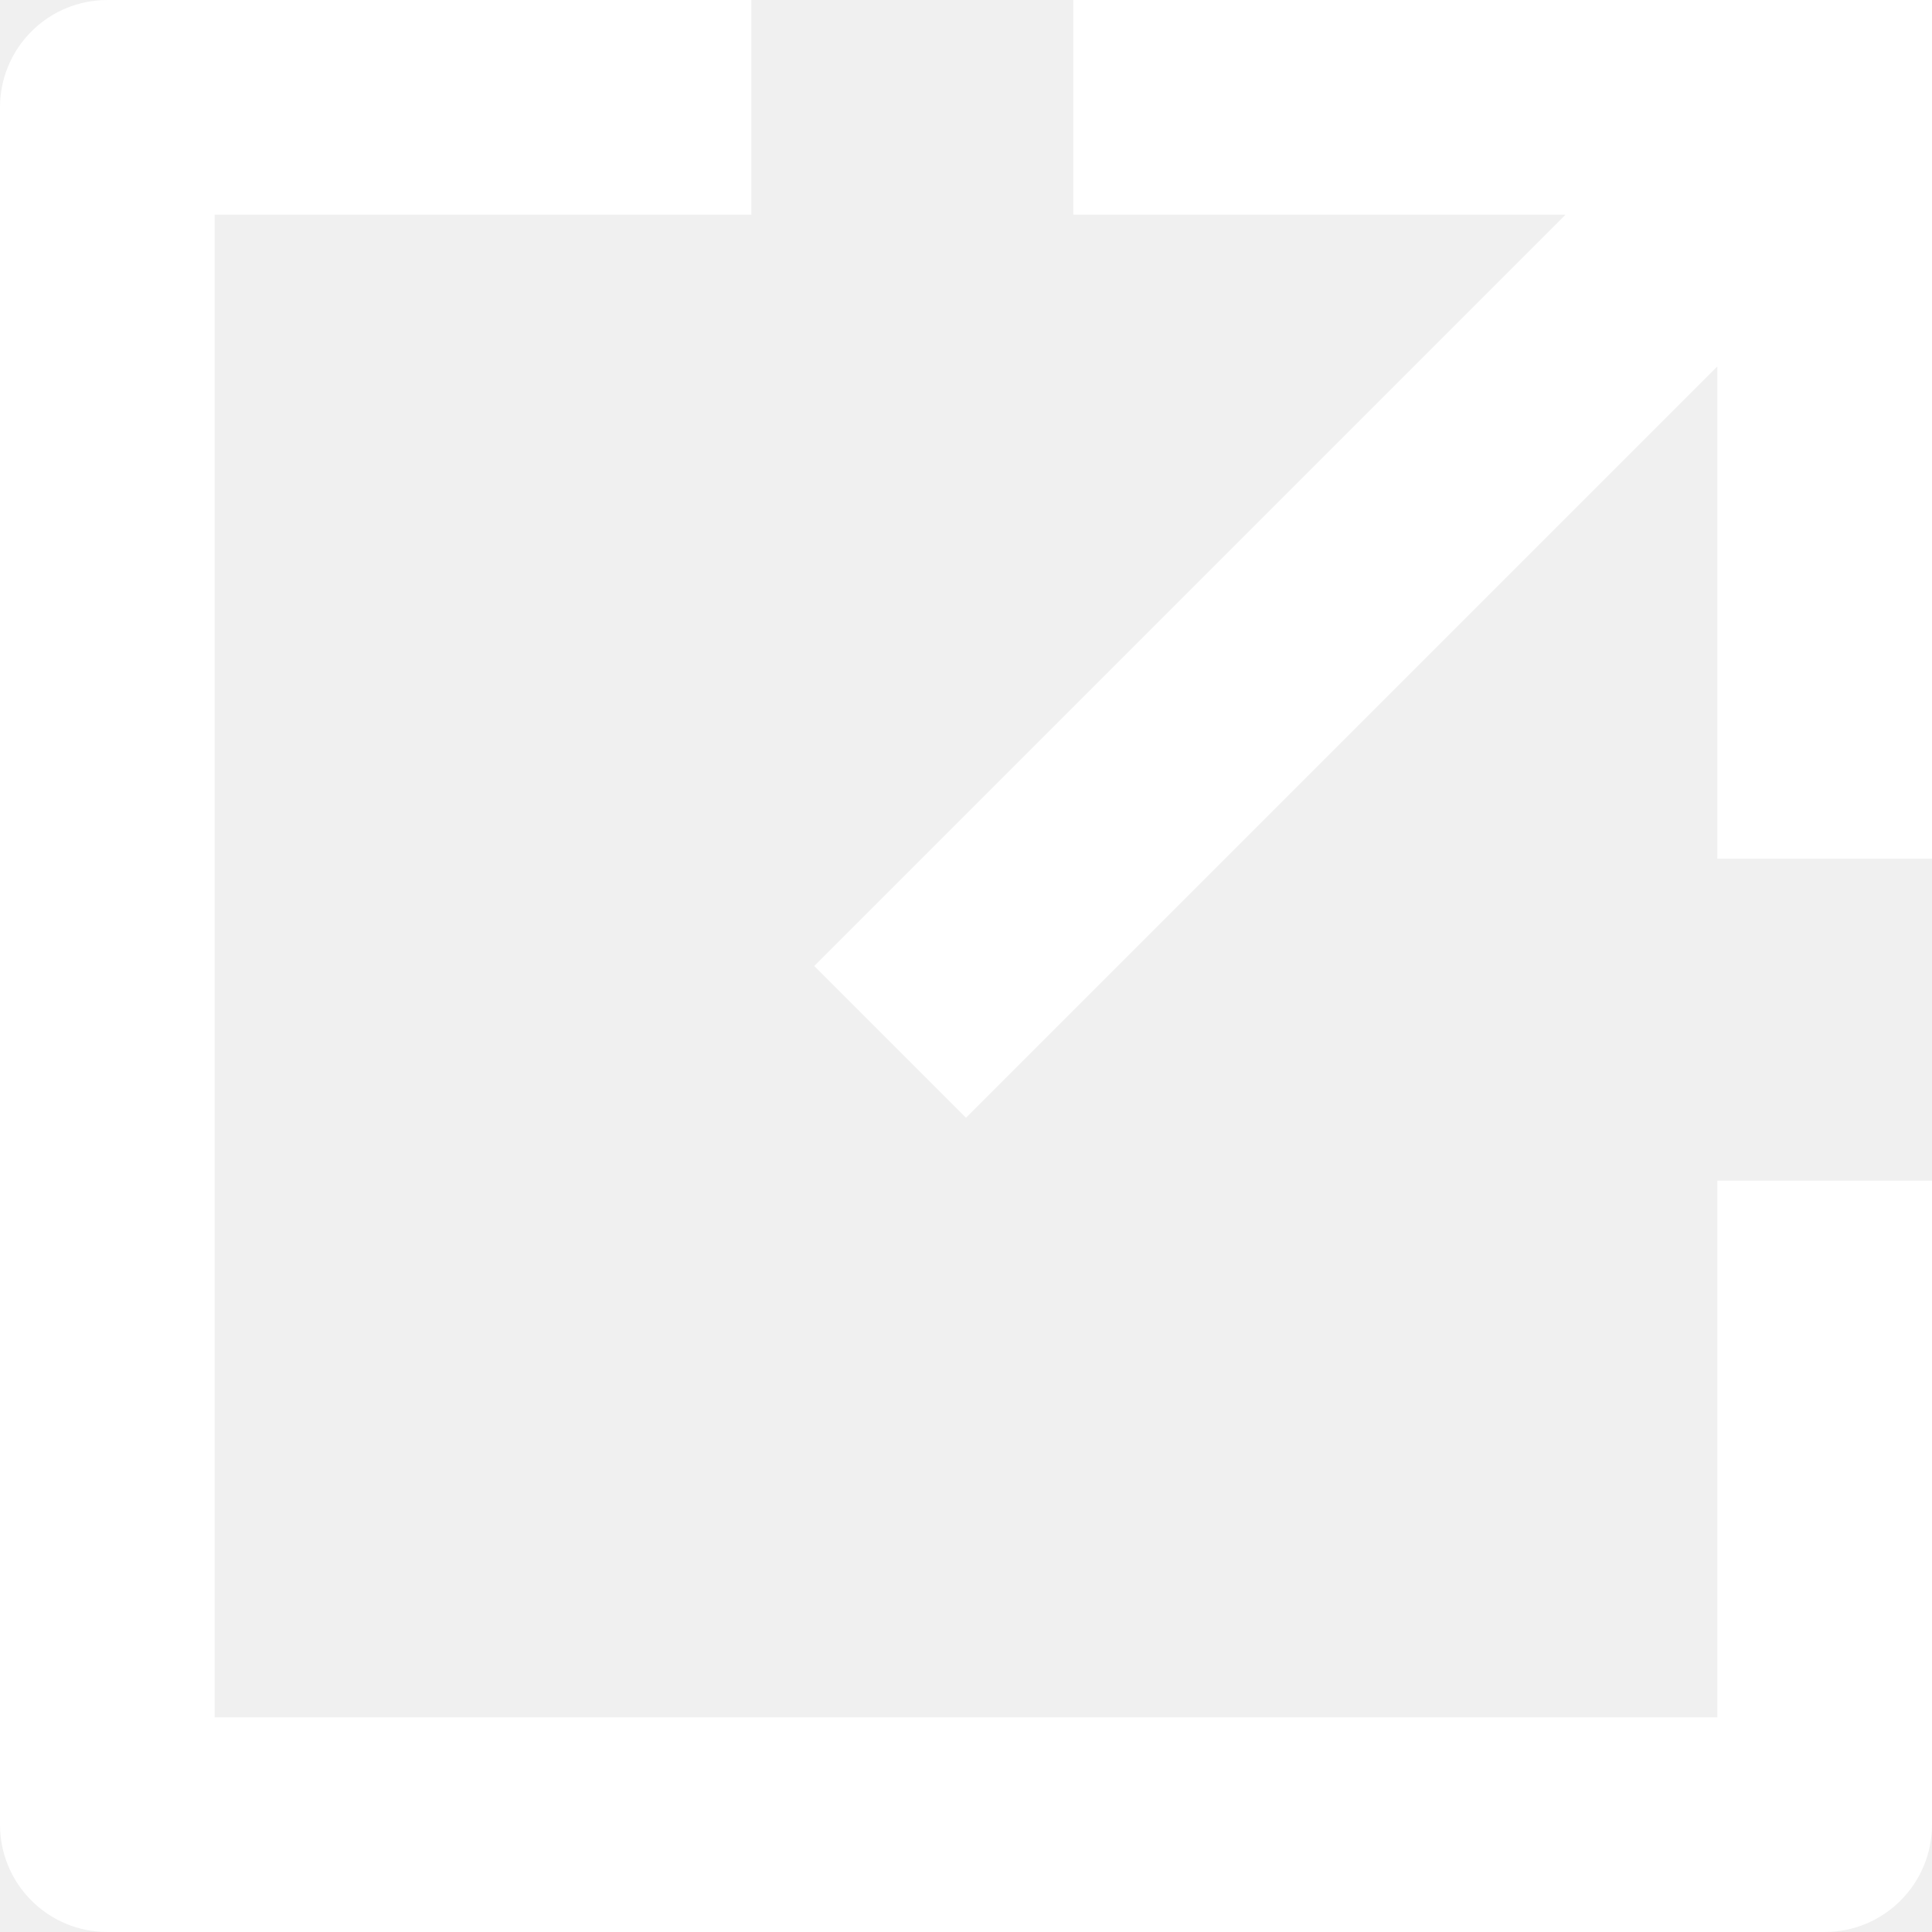
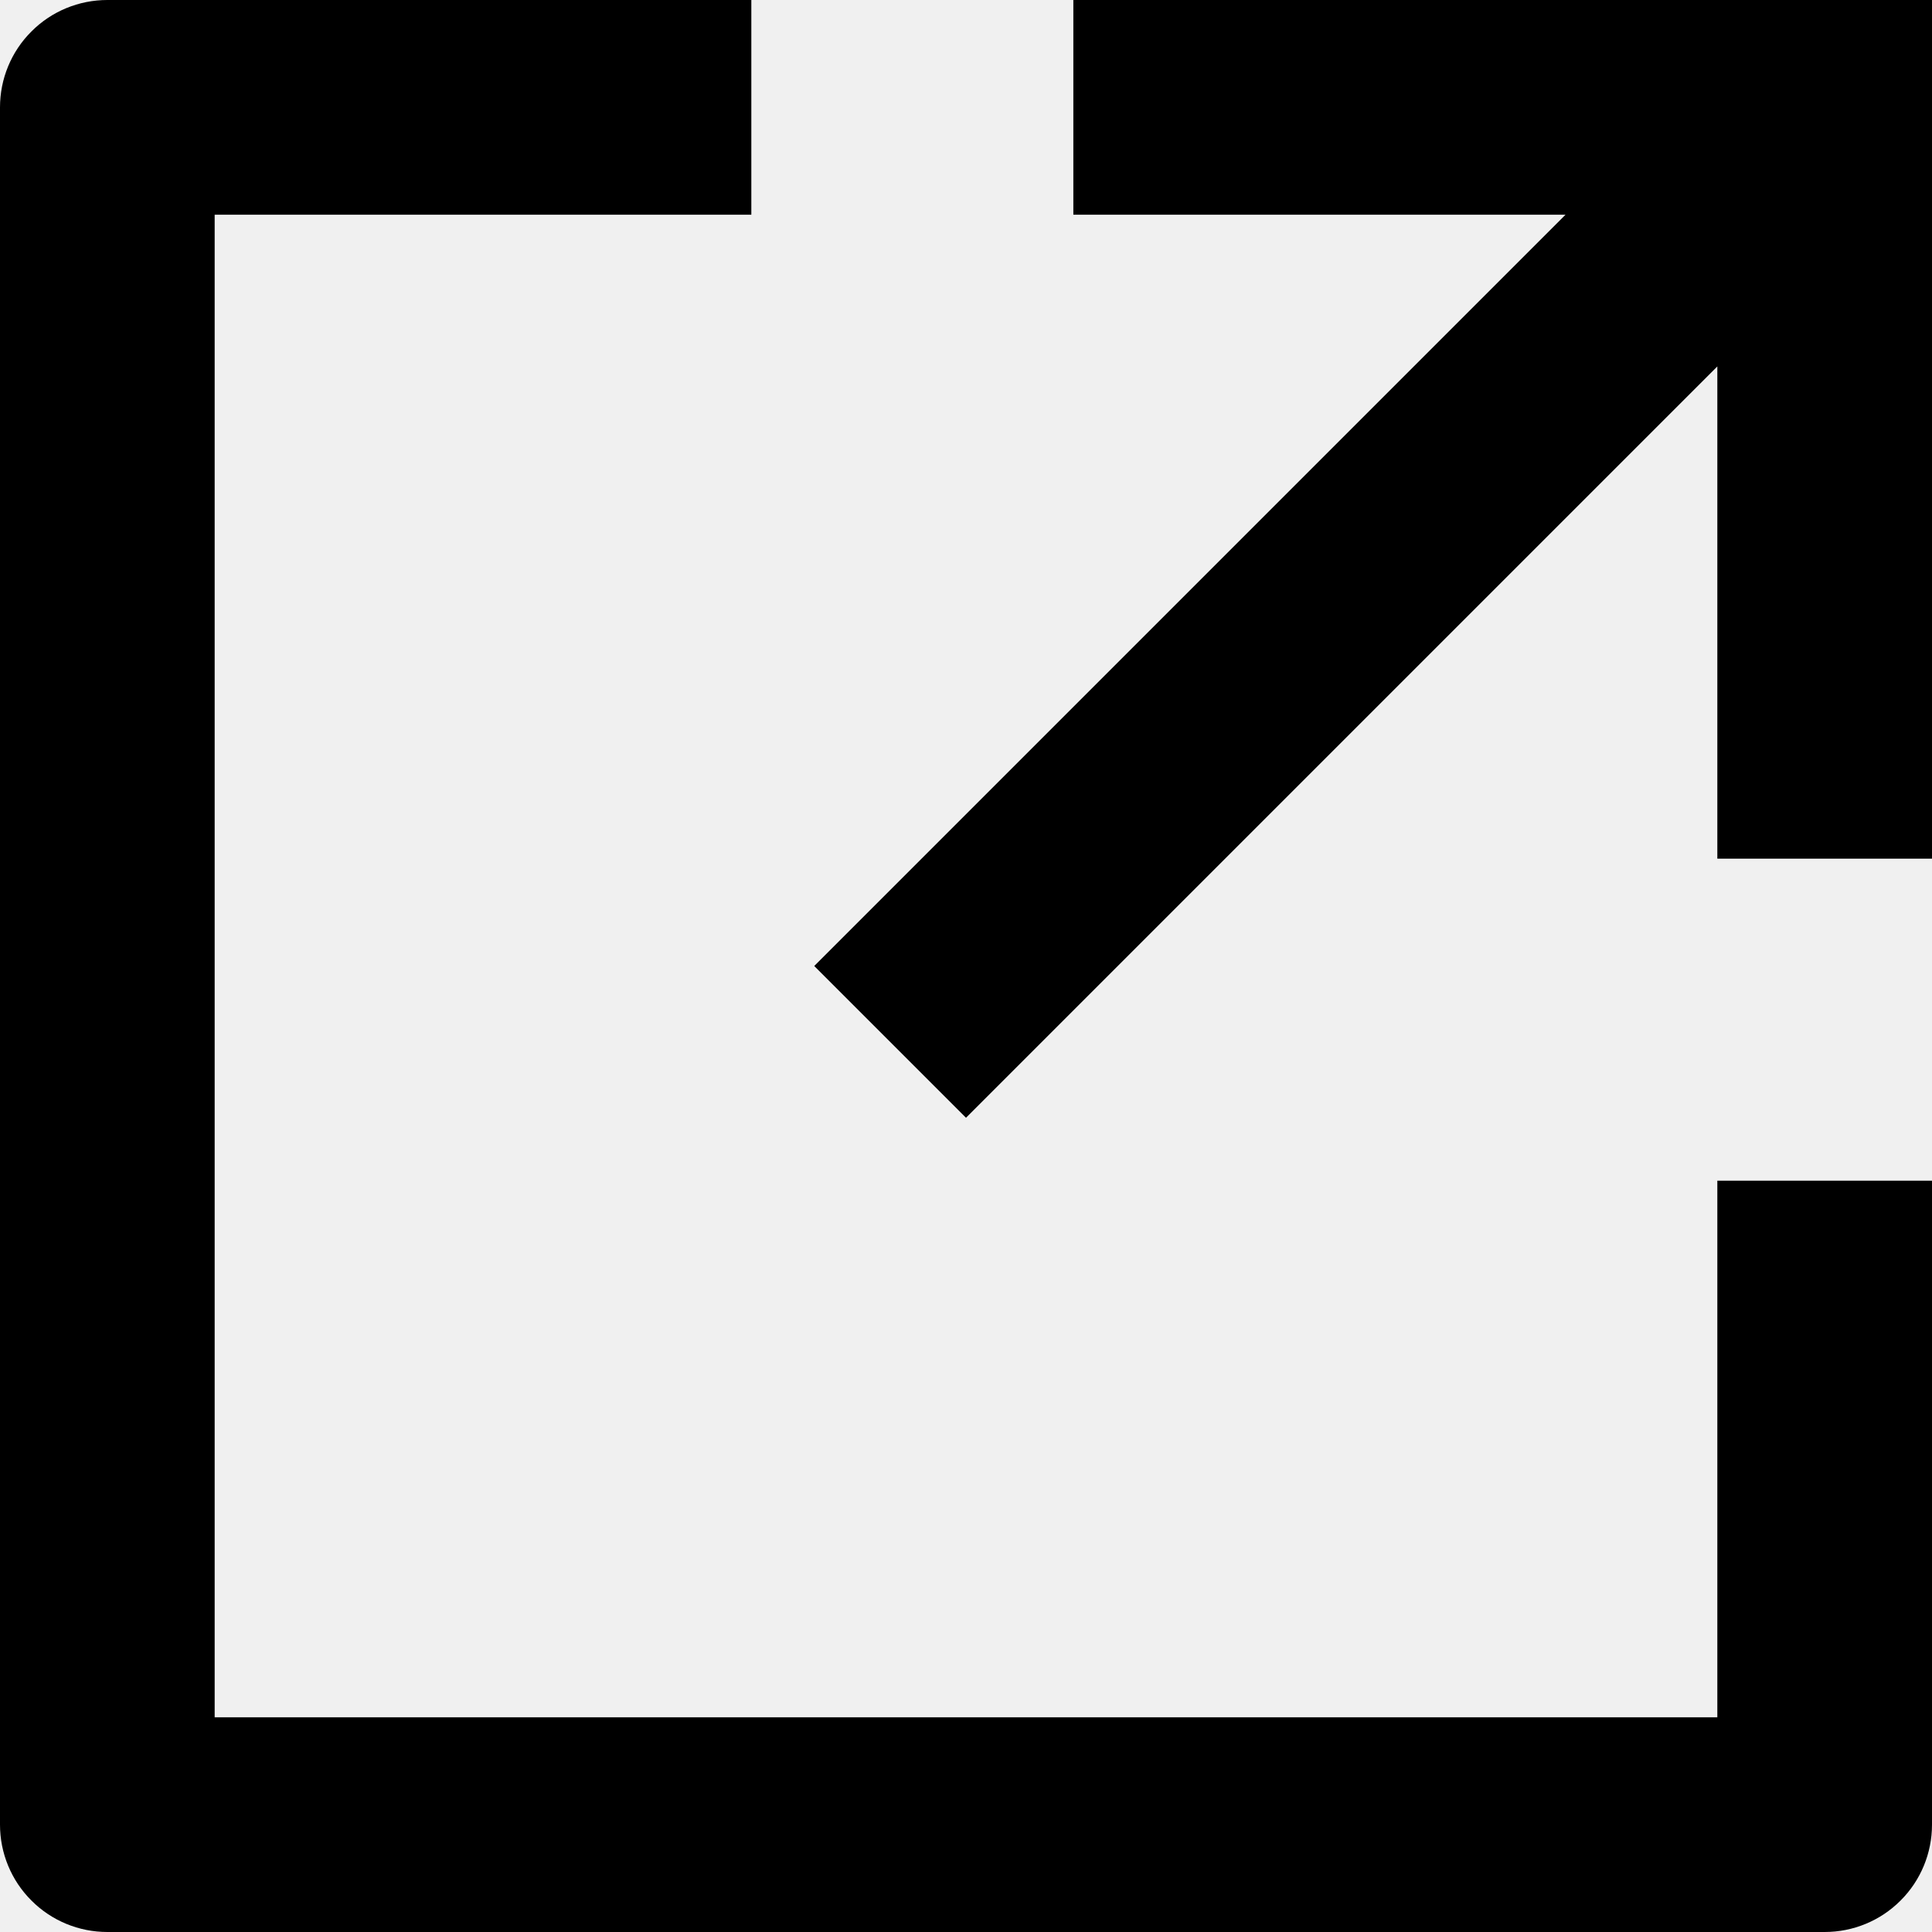
<svg xmlns="http://www.w3.org/2000/svg" width="18" height="18" viewBox="0 0 18 18" fill="none">
-   <path d="M7 0V2H2V16H16V11H18V17C18 17.265 17.895 17.52 17.707 17.707C17.52 17.895 17.265 18 17 18H1C0.735 18 0.48 17.895 0.293 17.707C0.105 17.52 0 17.265 0 17V1C0 0.735 0.105 0.48 0.293 0.293C0.48 0.105 0.735 0 1 0H7ZM14.586 2H10V0H18V8H16V3.414L9 10.414L7.586 9L14.586 2Z" fill="white" />
+   <path d="M7 0V2H2V16H16V11H18V17C18 17.265 17.895 17.52 17.707 17.707C17.52 17.895 17.265 18 17 18H1C0.735 18 0.48 17.895 0.293 17.707C0.105 17.52 0 17.265 0 17V1C0 0.735 0.105 0.48 0.293 0.293C0.48 0.105 0.735 0 1 0H7ZM14.586 2H10V0H18V8H16V3.414L9 10.414L7.586 9L14.586 2Z" fill="black" />
</svg>
